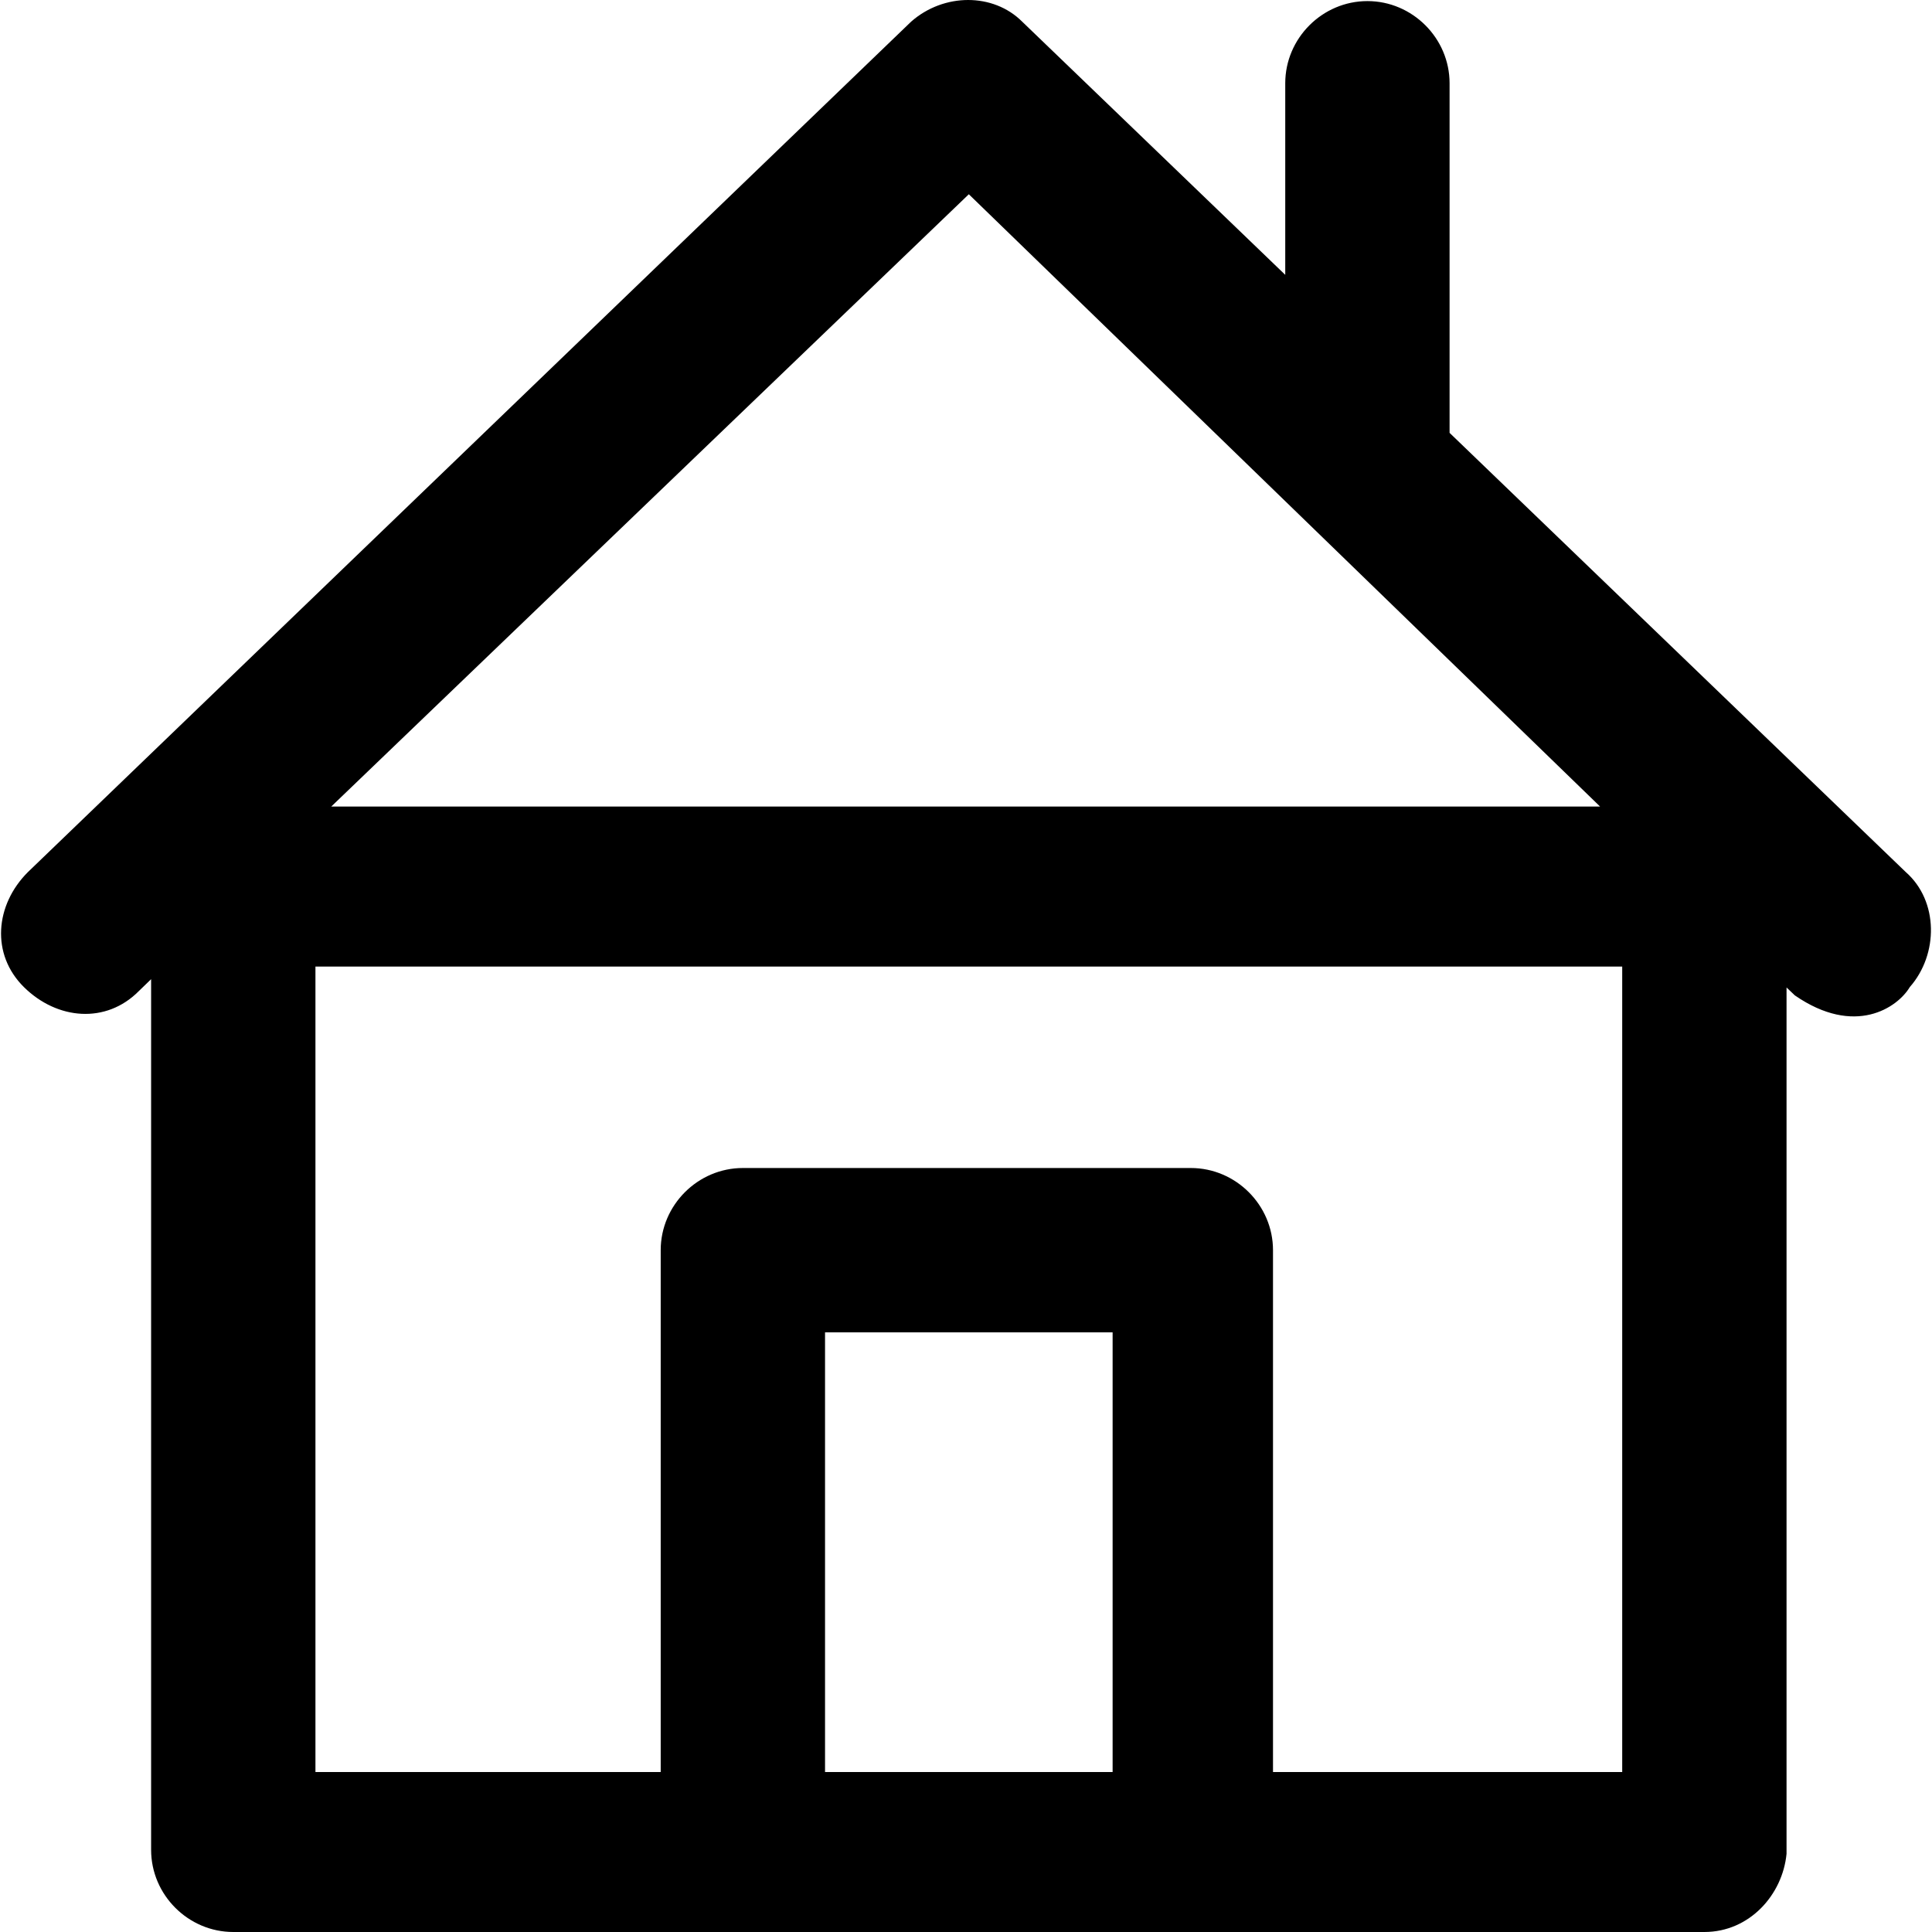
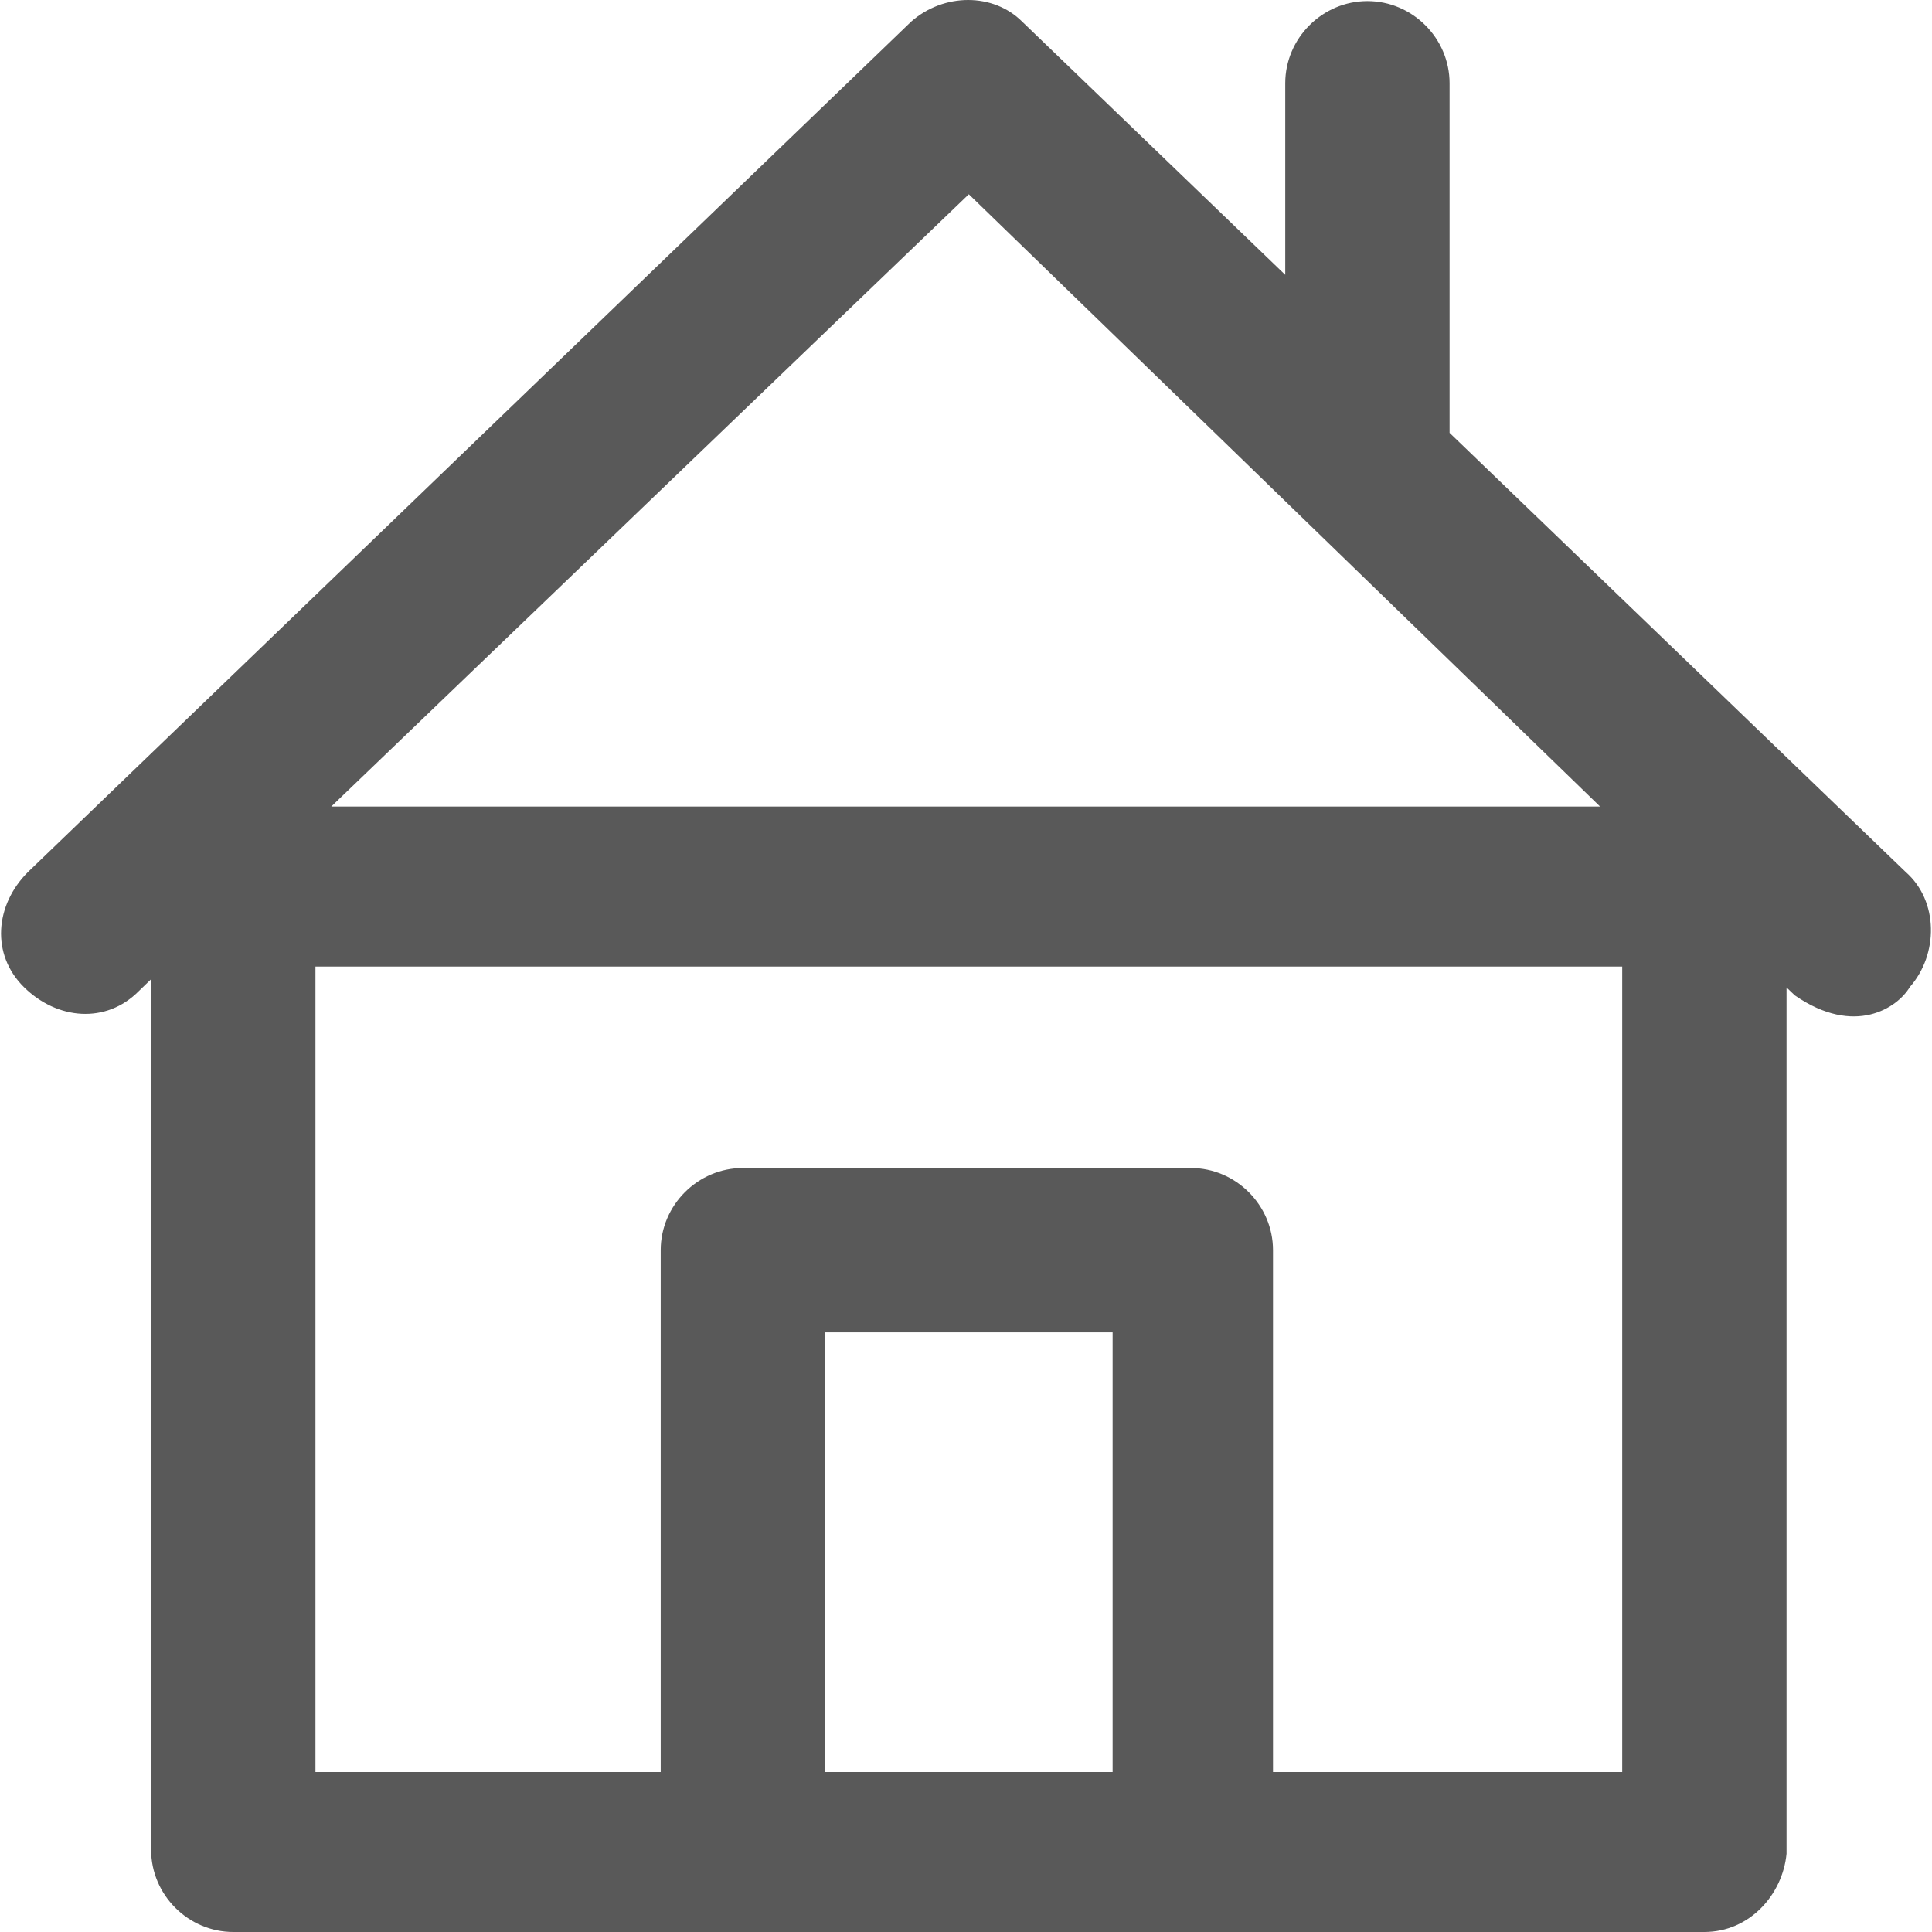
- <svg xmlns="http://www.w3.org/2000/svg" version="1.1" id="Layer_1" x="0px" y="0px" viewBox="0 0 489.075 489.075" style="enable-background:new 0 0 489.075 489.075;" xml:space="preserve">
+ <svg xmlns="http://www.w3.org/2000/svg" fill="#595959" version="1.1" id="Layer_1" x="0px" y="0px" viewBox="0 0 489.075 489.075" style="enable-background:new 0 0 489.075 489.075;" xml:space="preserve">
  <g>
    <path d="M482.453,220.775l-115.5-111.2v-88.5c0-11.4-9.4-20.8-20.8-20.8s-20.8,9.4-20.8,20.8v48.5l-66.6-64.1   c-7.3-7.3-19.8-7.3-28.1,0l-223.6,215.3c-8.3,8.3-9.4,20.8-1,29.1c8.4,8.3,20.8,9.4,29.1,1l3.1-3v220.4c0,11.4,9.4,20.8,20.8,20.8   h372.4c11.4,0,19.8-9.4,20.8-19.8v-219.3l2.1,2c15.2,10.5,26,3.1,29.1-2.1C490.753,241.575,490.753,228.075,482.453,220.775z    M281.653,448.575h-72.8v-111.3h72.8V448.575z M410.653,448.575h-88.4v-132.1c0-11.4-9.4-20.8-20.8-20.8h-113.4   c-11.4,0-20.8,9.4-20.8,20.8v132.1h-87.4v-203.9h330.8V448.575L410.653,448.575z M83.853,204.175l161.4-155l159.8,155H83.853z" />
  </g>
  <g>
</g>
  <g>
</g>
  <g>
</g>
  <g>
</g>
  <g>
</g>
  <g>
</g>
  <g>
</g>
  <g>
</g>
  <g>
</g>
  <g>
</g>
  <g>
</g>
  <g>
</g>
  <g>
</g>
  <g>
</g>
  <g>
</g>
</svg>
